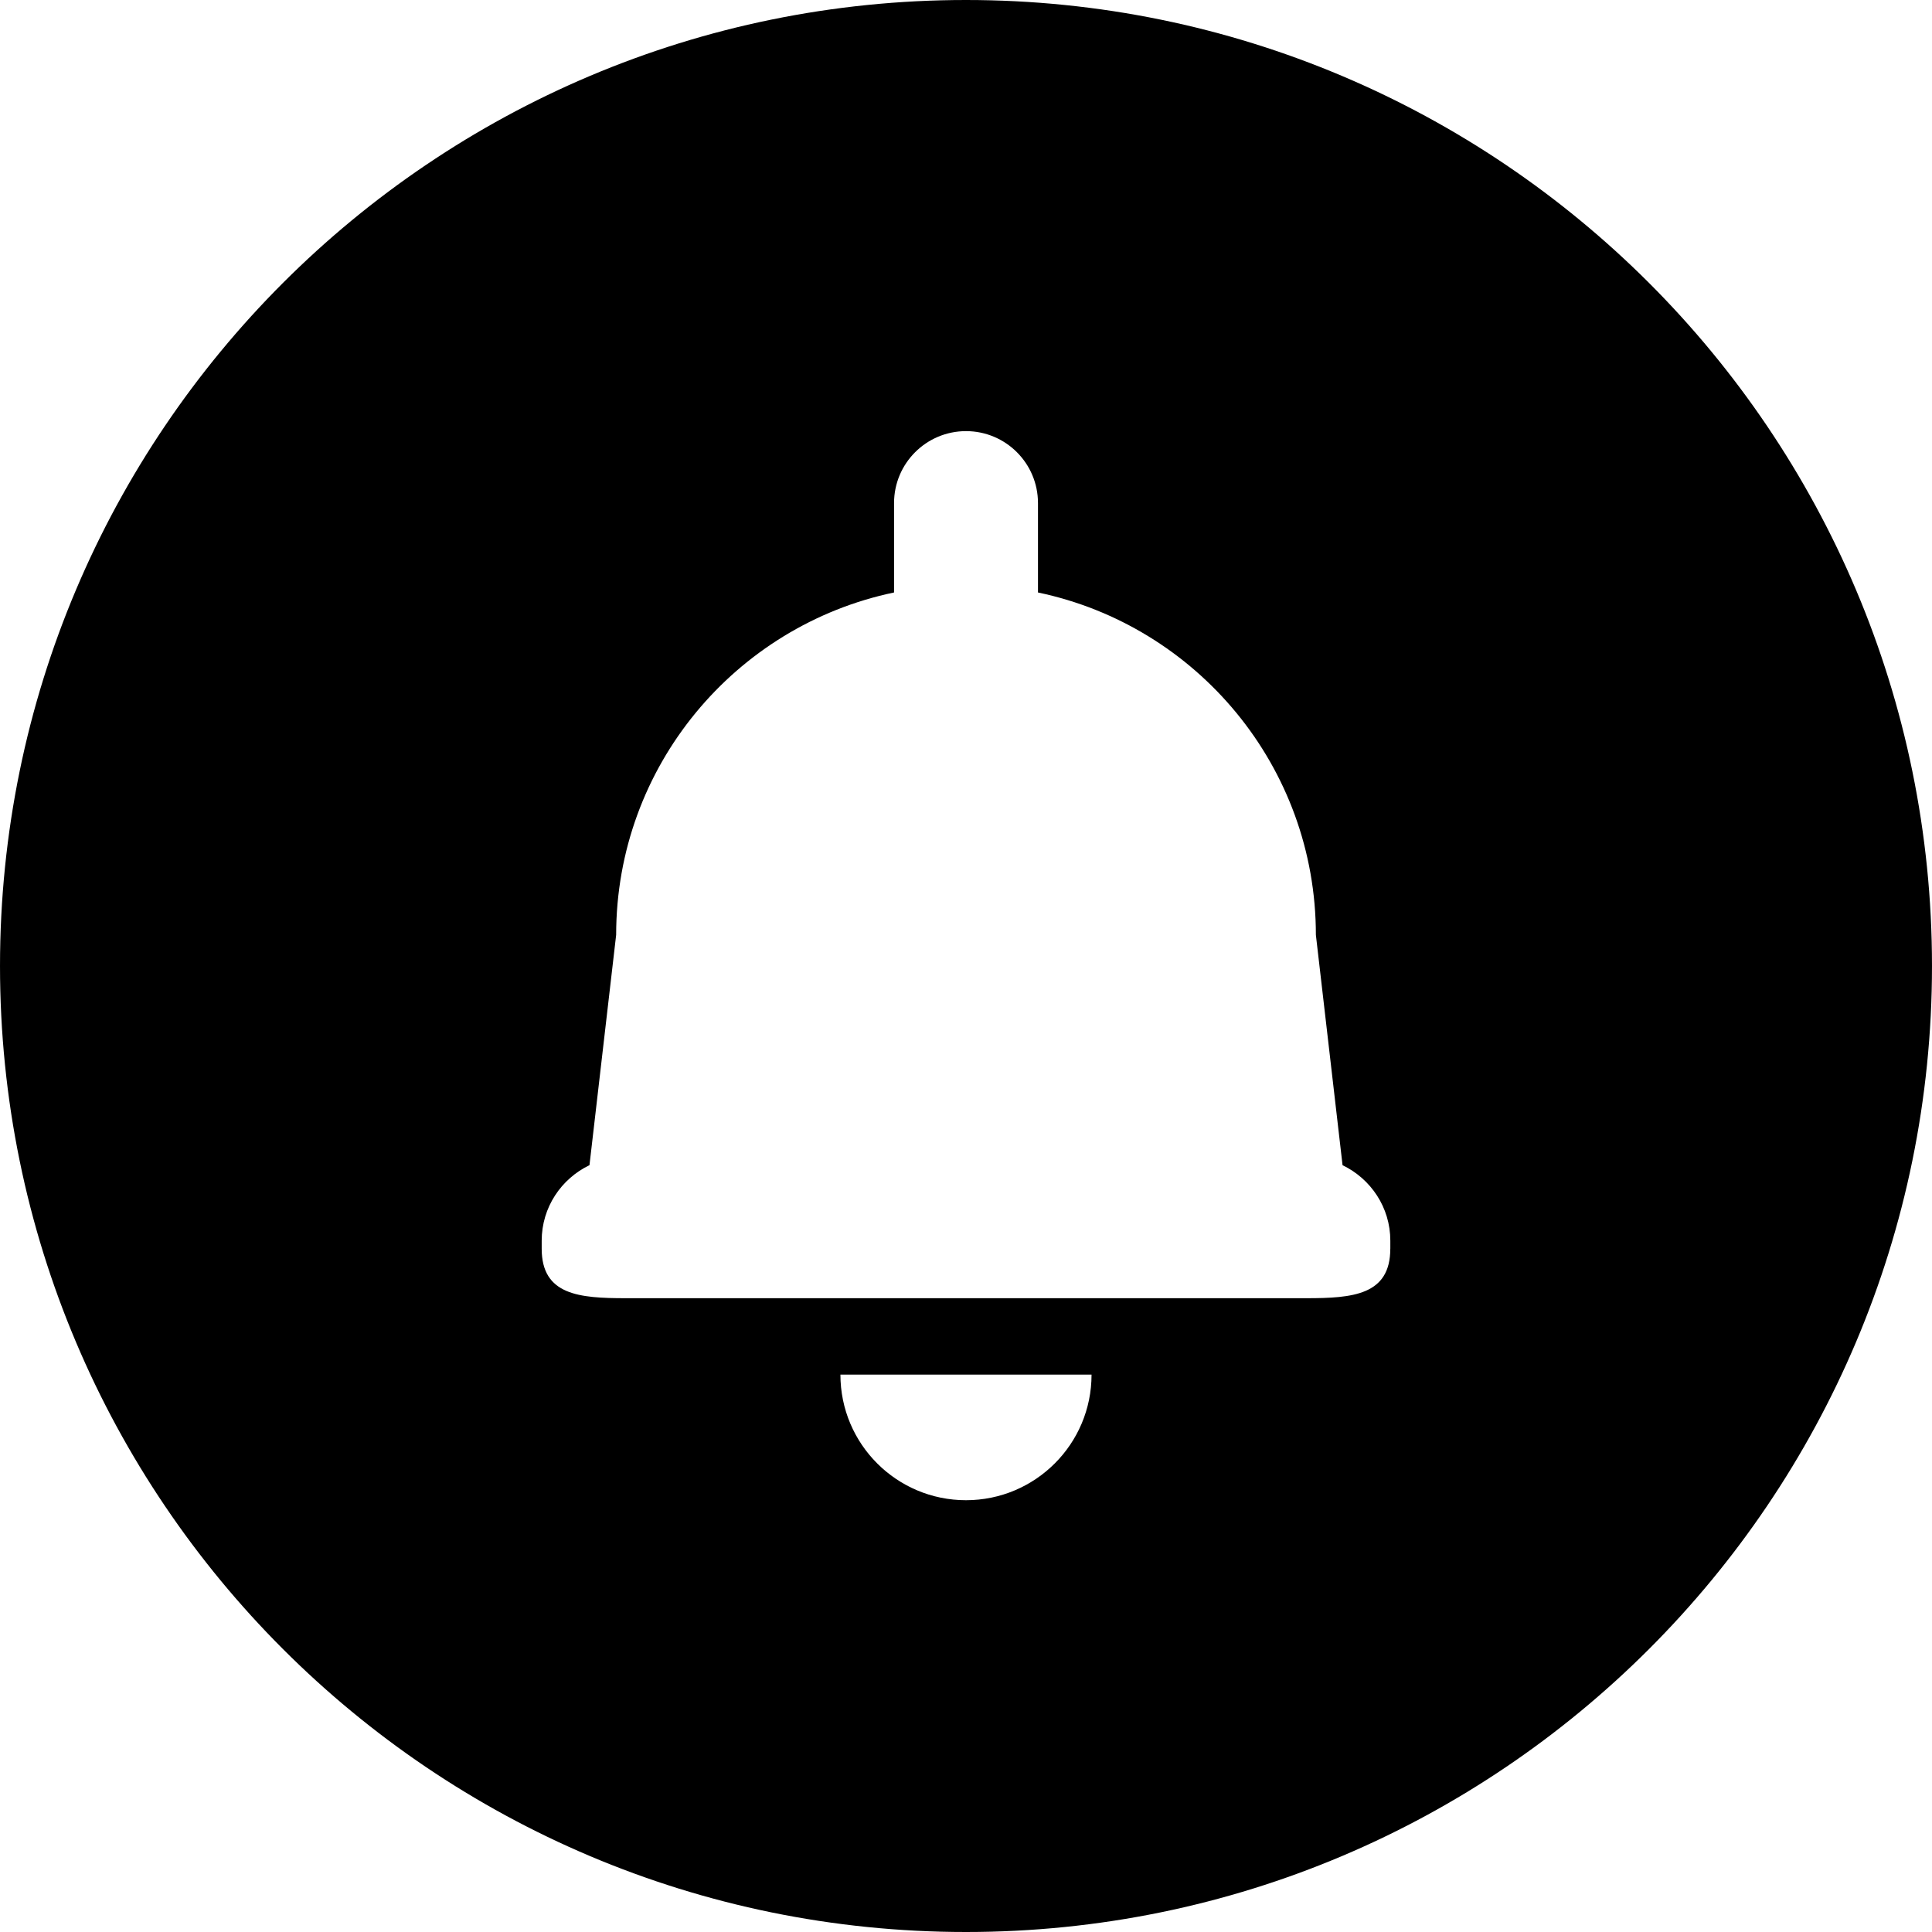
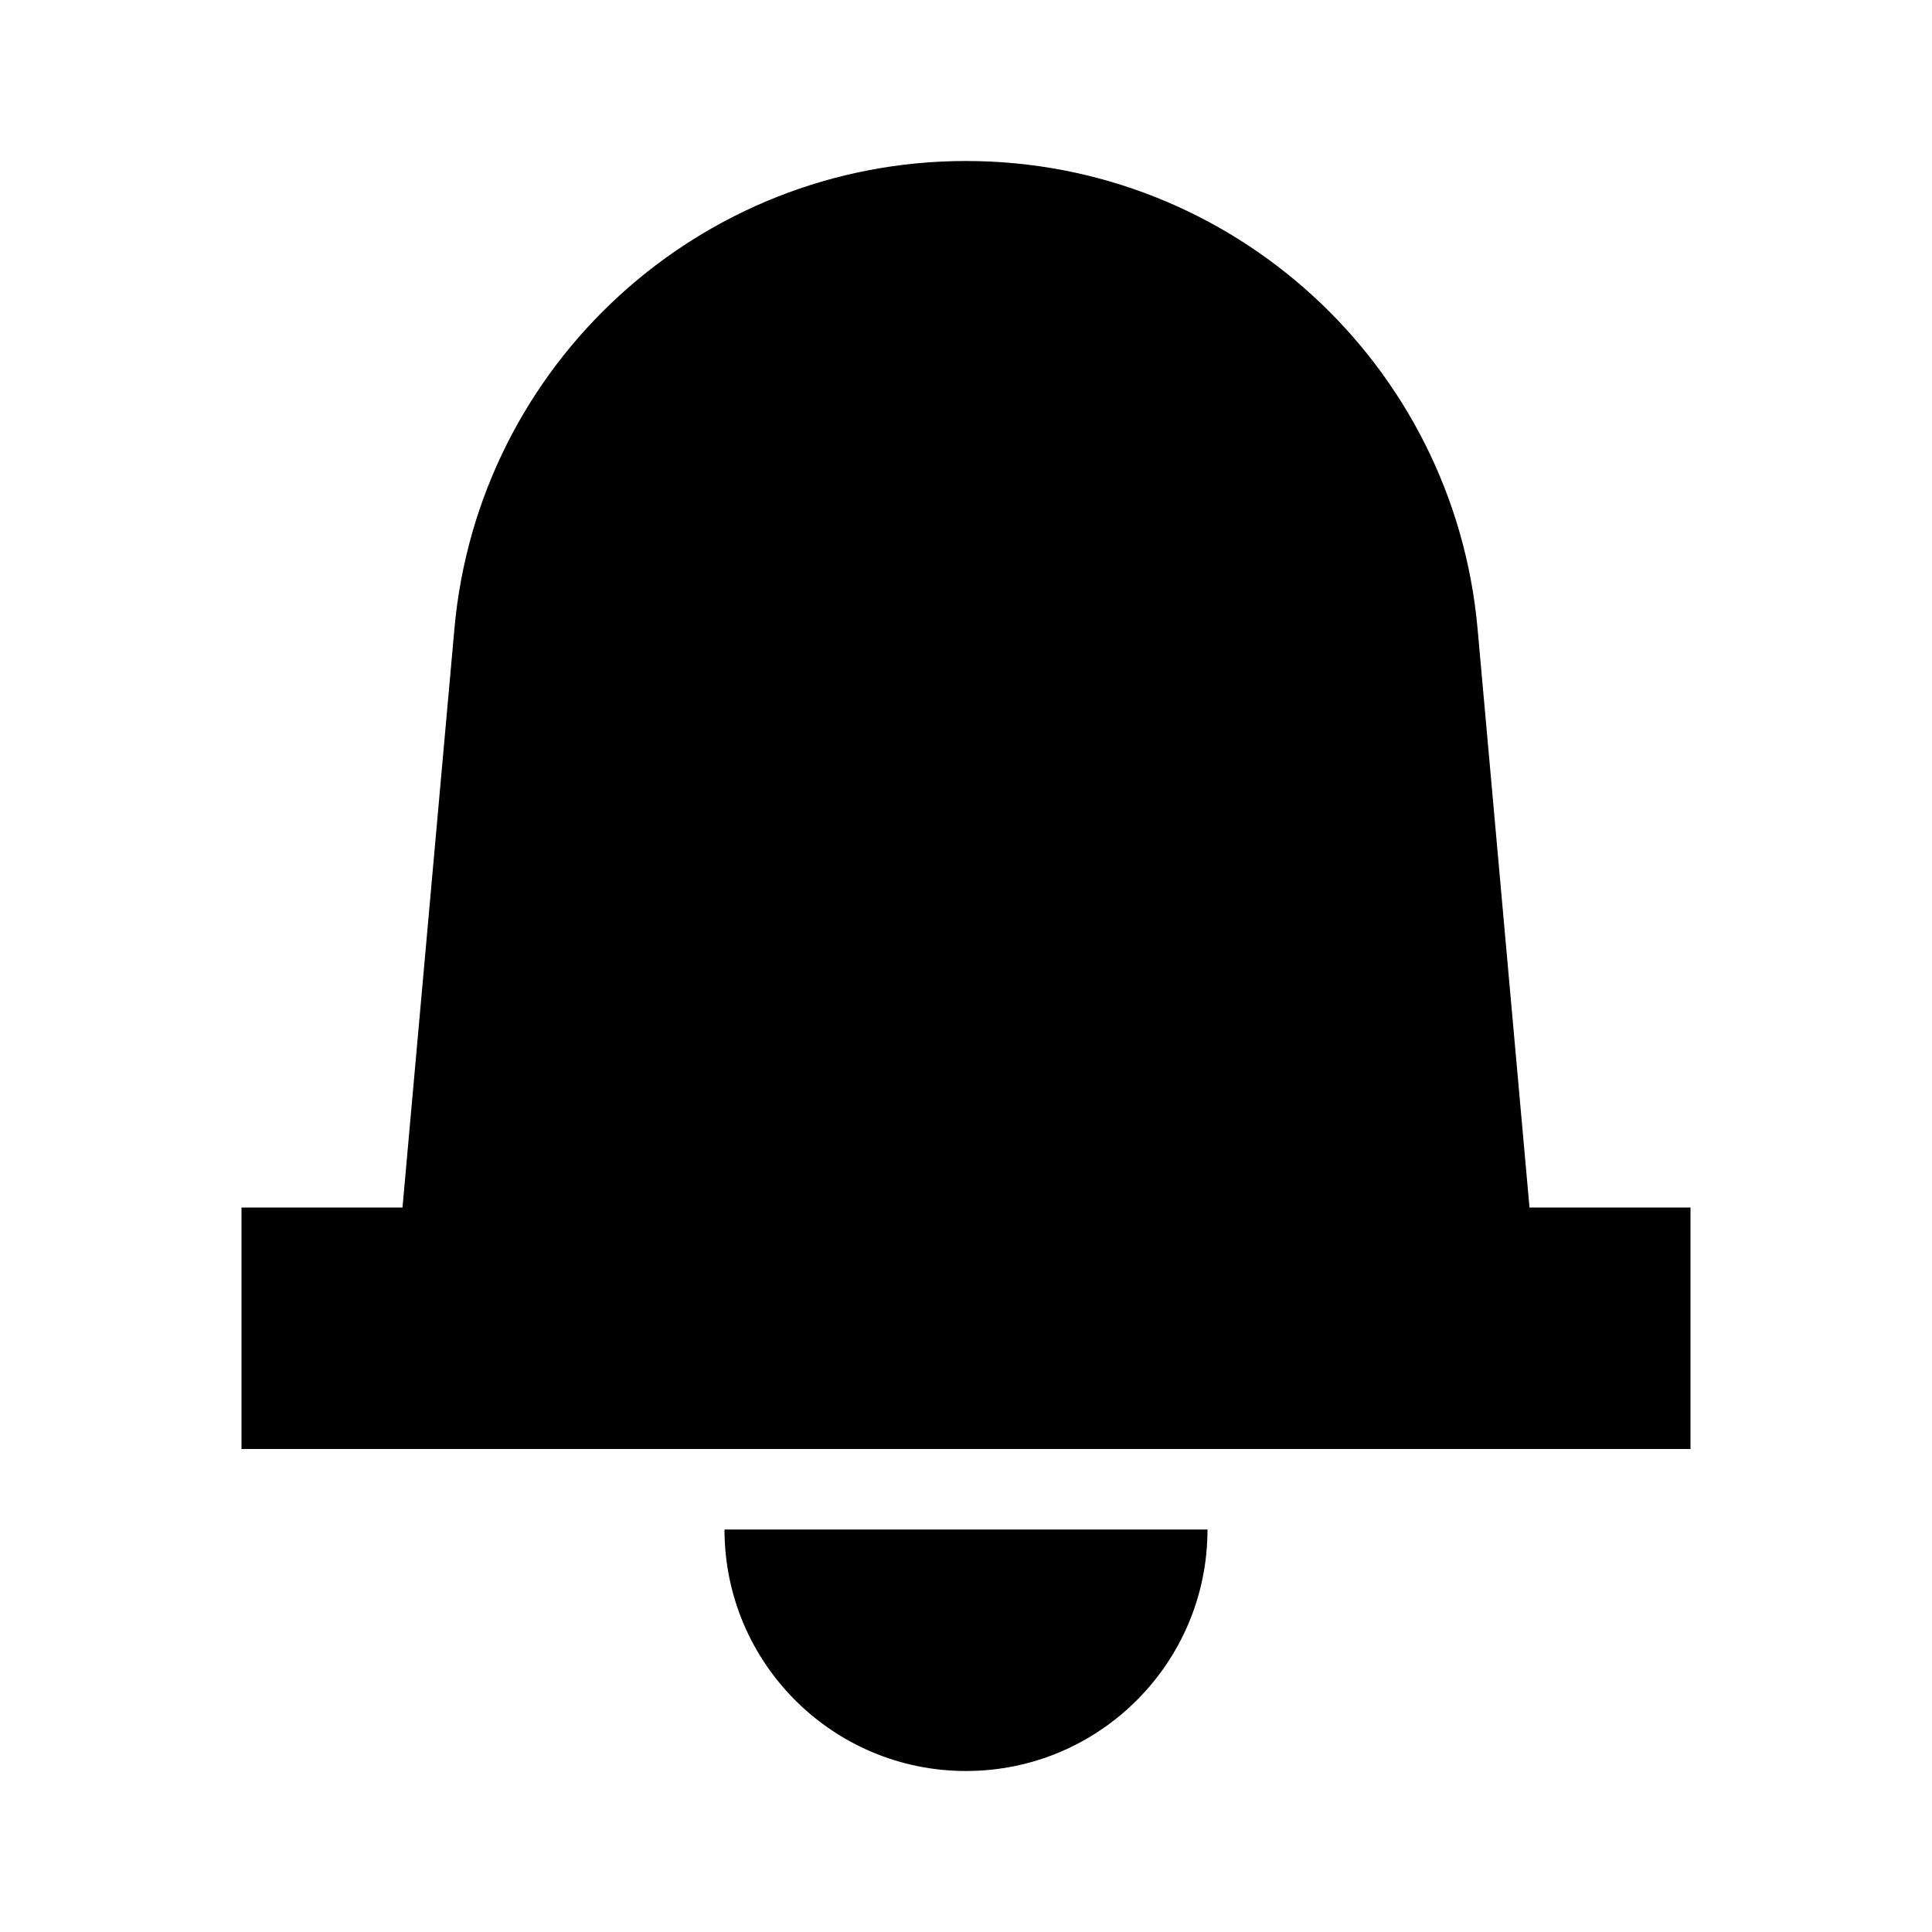
- <svg xmlns="http://www.w3.org/2000/svg" width="24" height="24" fill="currentColor" version="1.1" id="Layer_1" x="0px" y="0px" viewBox="0 0 300 300" style="enable-background:new 0 0 300 300;" xml:space="preserve">
-   <g>
-     <g>
-       <path d="M149.996,0C67.157,0,0.001,67.161,0.001,149.997S67.157,300,149.996,300s150.003-67.163,150.003-150.003    S232.835,0,149.996,0z M149.999,232.951c-10.766,0-19.499-8.725-19.499-19.499h38.995    C169.497,224.226,160.765,232.951,149.999,232.951z M215.889,193.9h-0.005v-0.001c0,7.21-5.843,7.685-13.048,7.685H97.16    c-7.208,0-13.046-0.475-13.046-7.685v-1.242c0-5.185,3.045-9.625,7.42-11.731l4.142-35.753c0-26.174,18.51-48.02,43.152-53.174    v-13.88c0-6.17,5.003-11.173,11.176-11.173c6.17,0,11.173,5.003,11.173,11.173V92c24.642,5.153,43.152,26.997,43.152,53.174    l4.142,35.758c4.375,2.109,7.418,6.541,7.418,11.726V193.9z" />
-     </g>
-   </g>
-   <g>
- </g>
-   <g>
- </g>
-   <g>
- </g>
-   <g>
- </g>
-   <g>
- </g>
-   <g>
- </g>
-   <g>
- </g>
-   <g>
- </g>
-   <g>
- </g>
-   <g>
- </g>
-   <g>
- </g>
-   <g>
- </g>
-   <g>
- </g>
-   <g>
- </g>
-   <g>
- </g>
+ <svg xmlns="http://www.w3.org/2000/svg" width="24" height="24" viewBox="0 0 24 24" fill="none">
+   <path fill-rule="evenodd" clip-rule="evenodd" d="M5.645 7.81C5.94 4.52 8.697 2 12 2C15.303 2 18.059 4.52 18.355 7.81L19 15H21V18H3V15H5L5.645 7.81ZM12 22C13.657 22 15 20.657 15 19H9C9 20.657 10.343 22 12 22Z" fill="currentColor" />
</svg>
